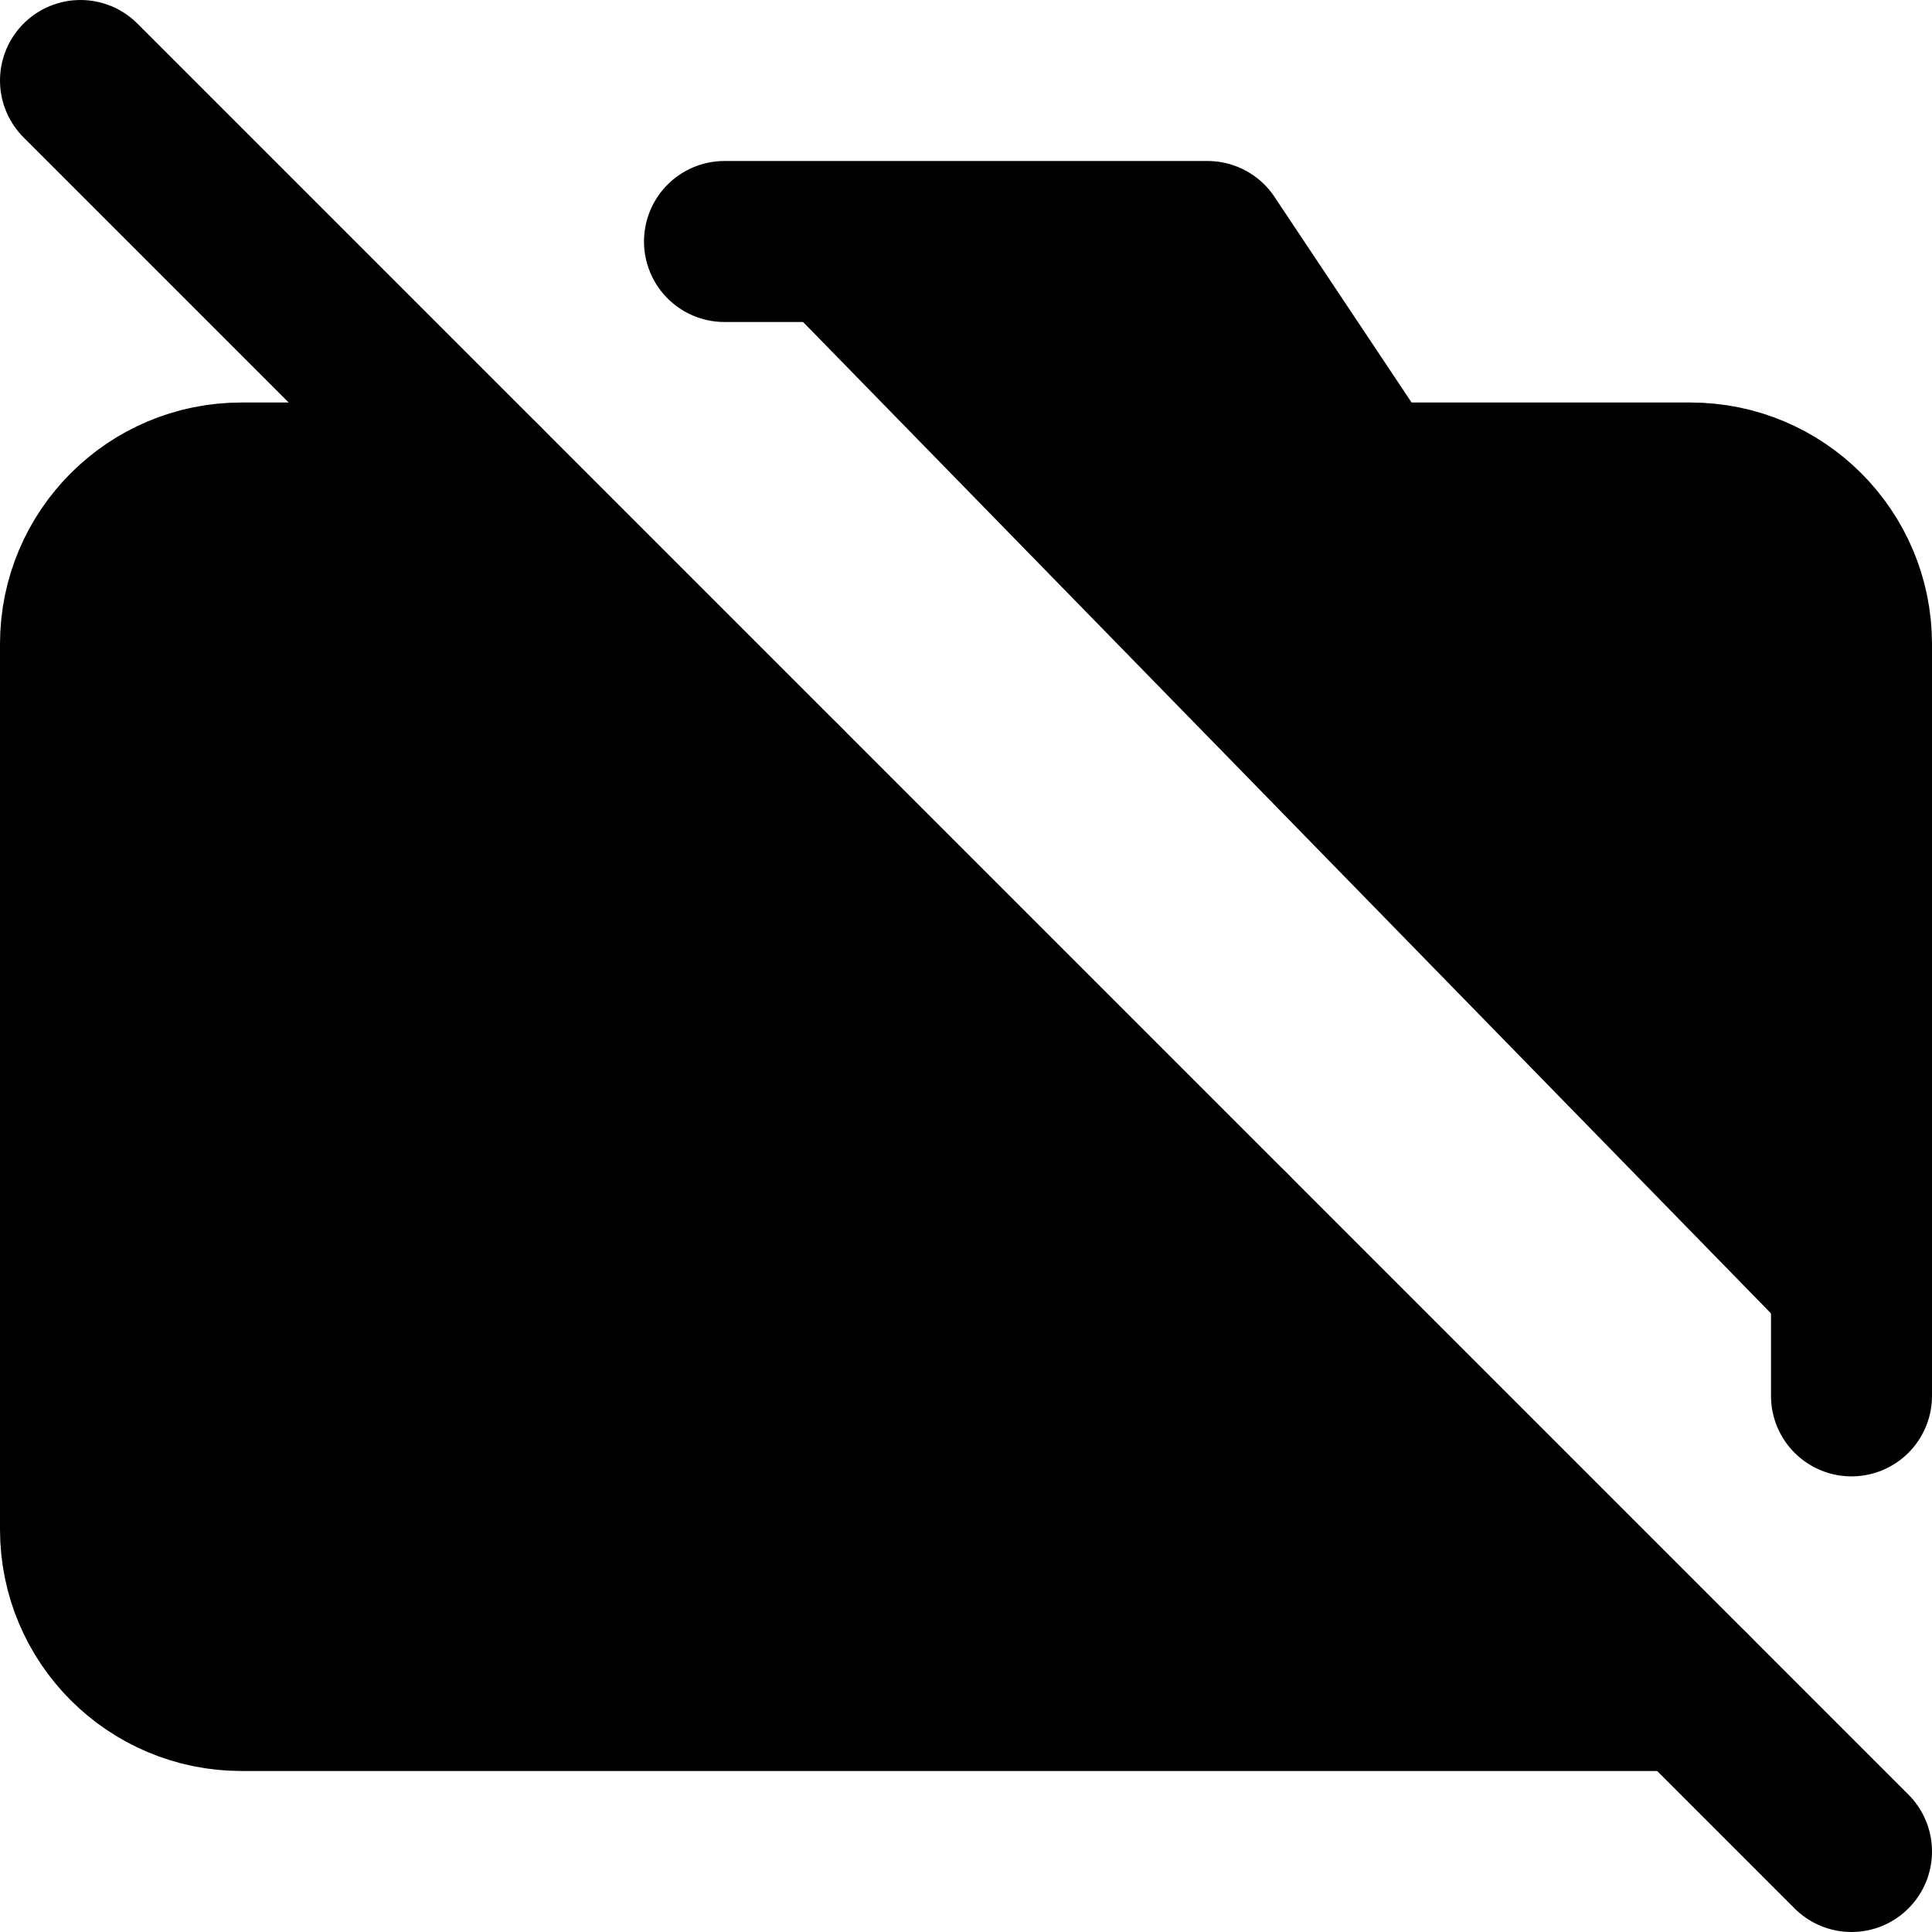
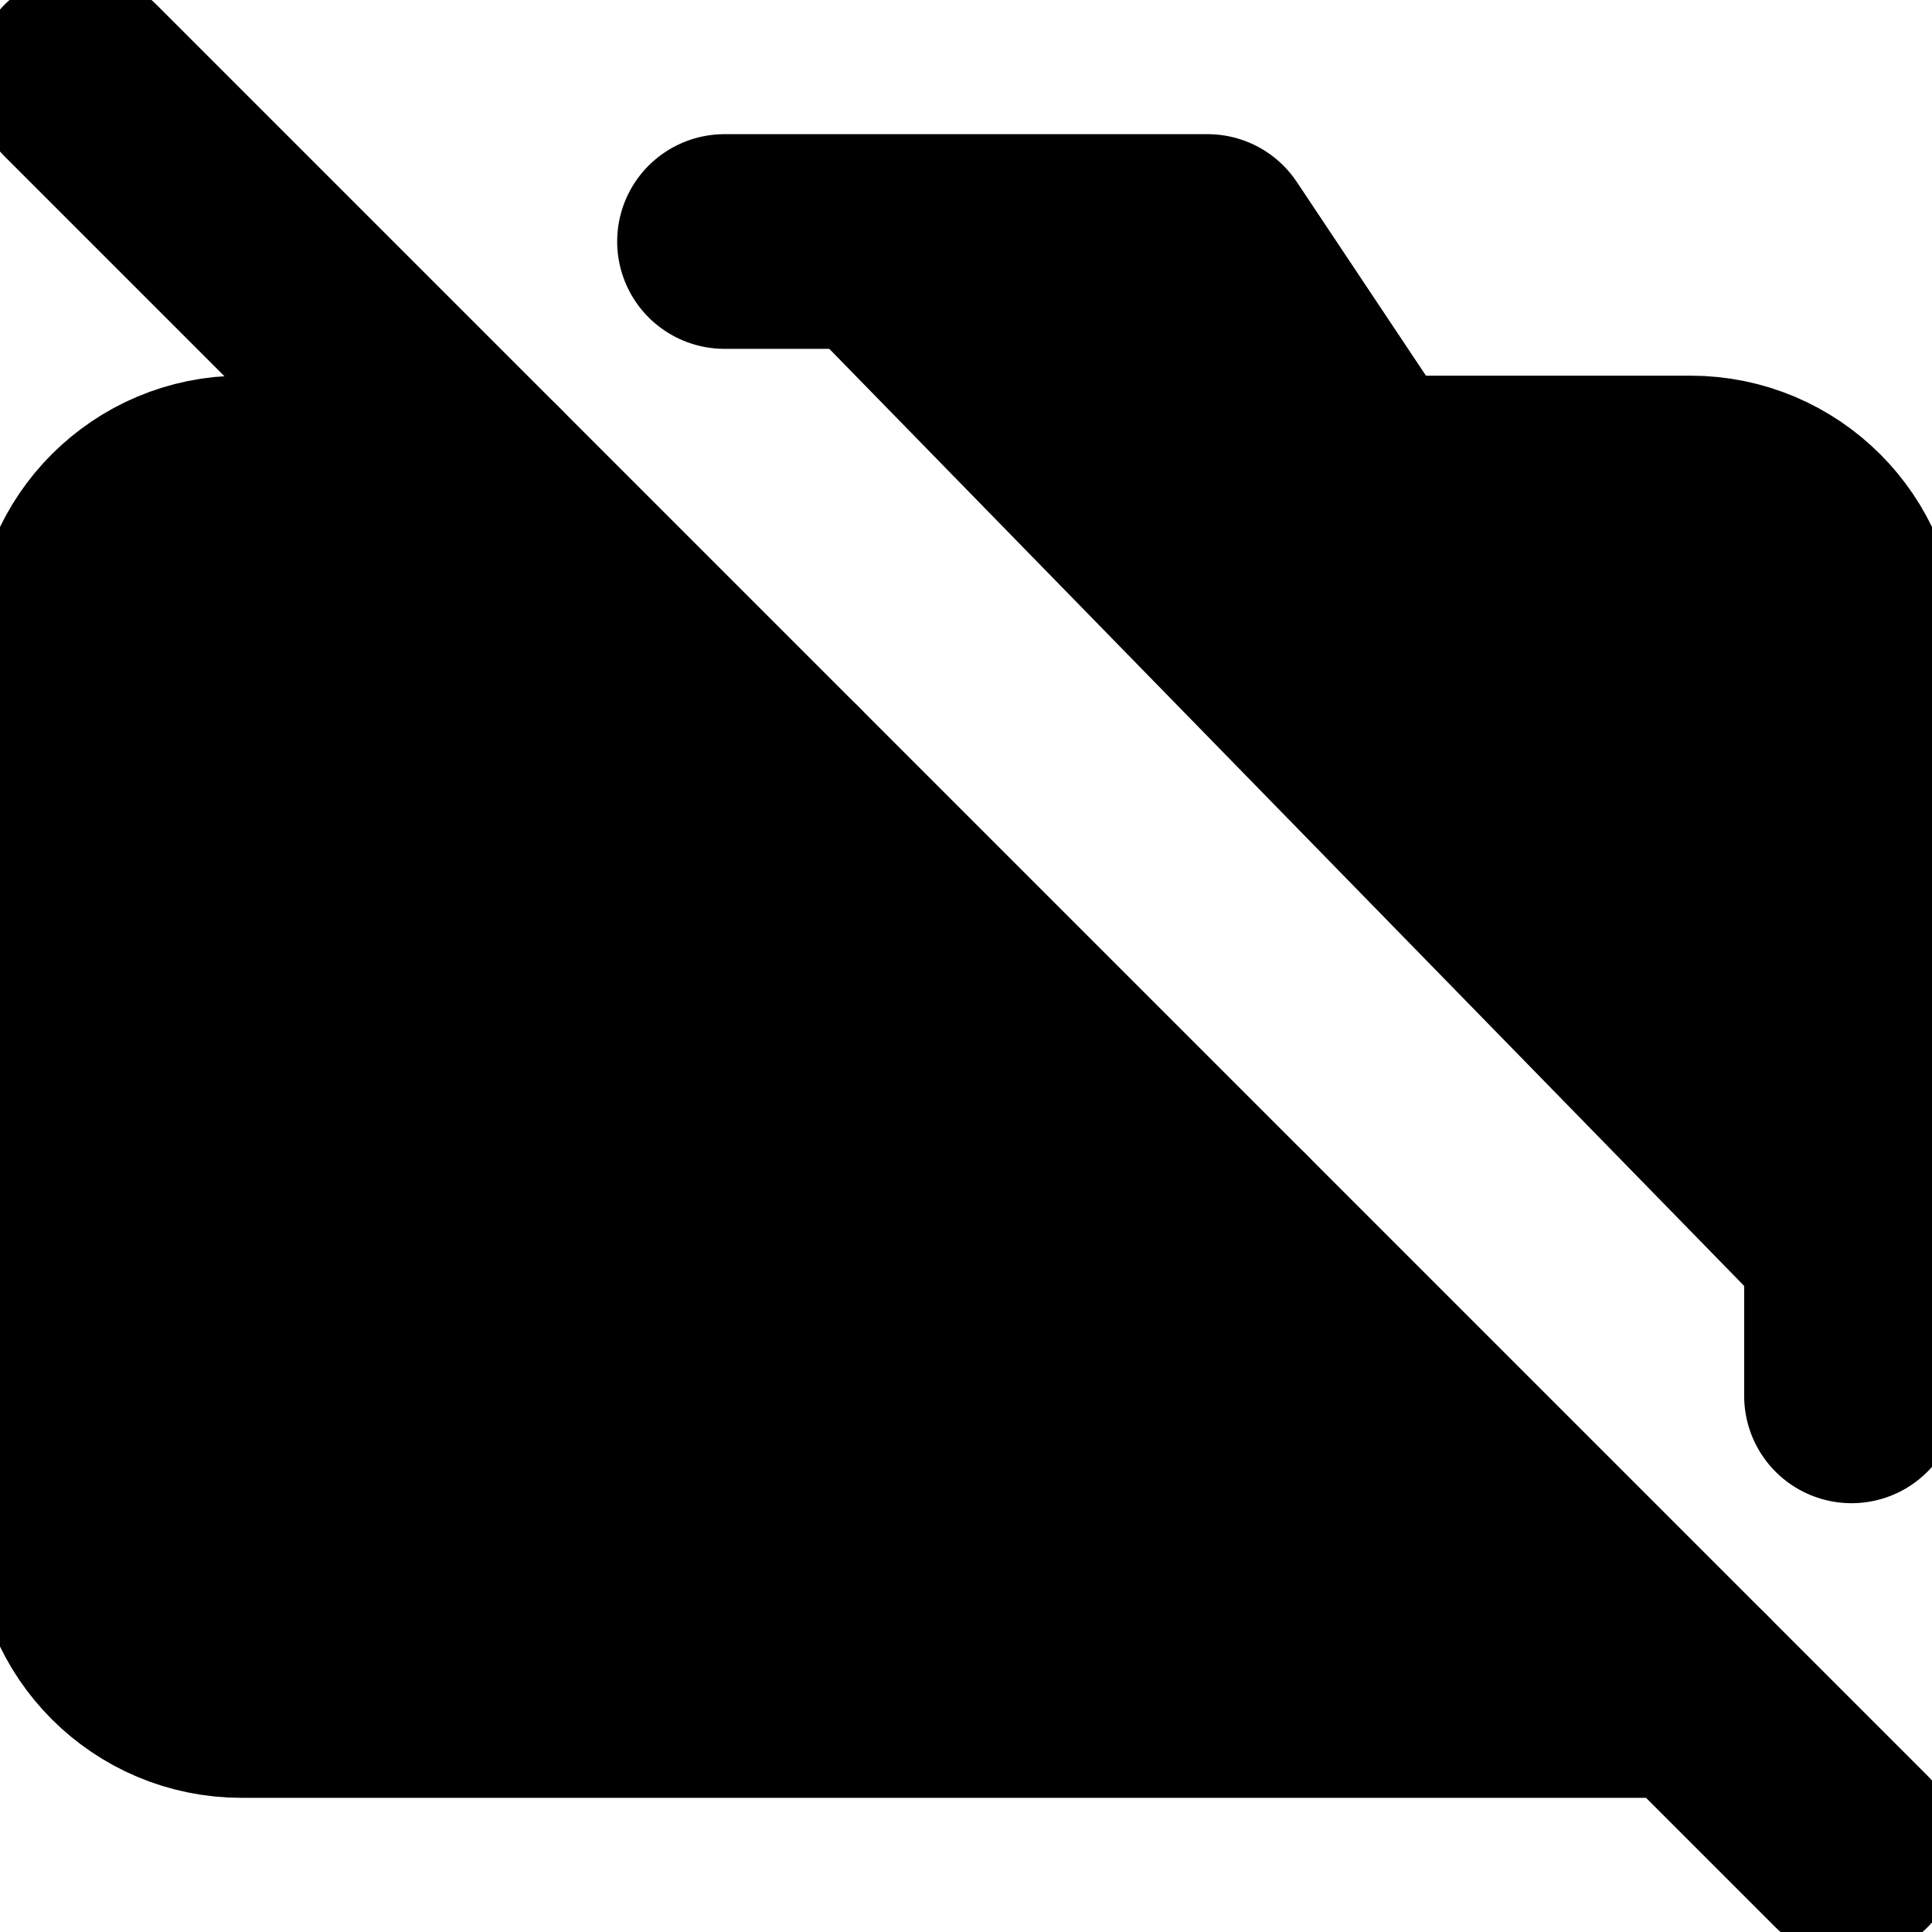
<svg xmlns="http://www.w3.org/2000/svg" width="1.5em" height="1.5em">
  <g id="tuiIconCameraOffLarge">
    <svg x="50%" y="50%" width="1.5em" height="1.5em" overflow="visible" viewBox="0 0 24 24">
      <svg x="-12" y="-12">
        <svg width="24" height="24" viewBox="0 0 24 24" stroke="currentColor" stroke-width="2" stroke-linecap="round" stroke-linejoin="round">
-           <line x1="1" y1="1" x2="23" y2="23" />
-           <path d="M21 21H3a2 2 0 0 1-2-2V8a2 2 0 0 1 2-2h3m3-3h6l2 3h4a2 2 0 0 1 2 2v9.34m-7.72-2.06a4 4 0 1 1-5.56-5.56" />
+           <line vector-effect="non-scaling-stroke" x1="1" y1="1" x2="23" y2="23" />
+           <path vector-effect="non-scaling-stroke" d="M21 21H3a2 2 0 0 1-2-2V8a2 2 0 0 1 2-2h3m3-3h6l2 3h4a2 2 0 0 1 2 2v9.34m-7.72-2.06a4 4 0 1 1-5.56-5.56" />
        </svg>
      </svg>
    </svg>
  </g>
</svg>
